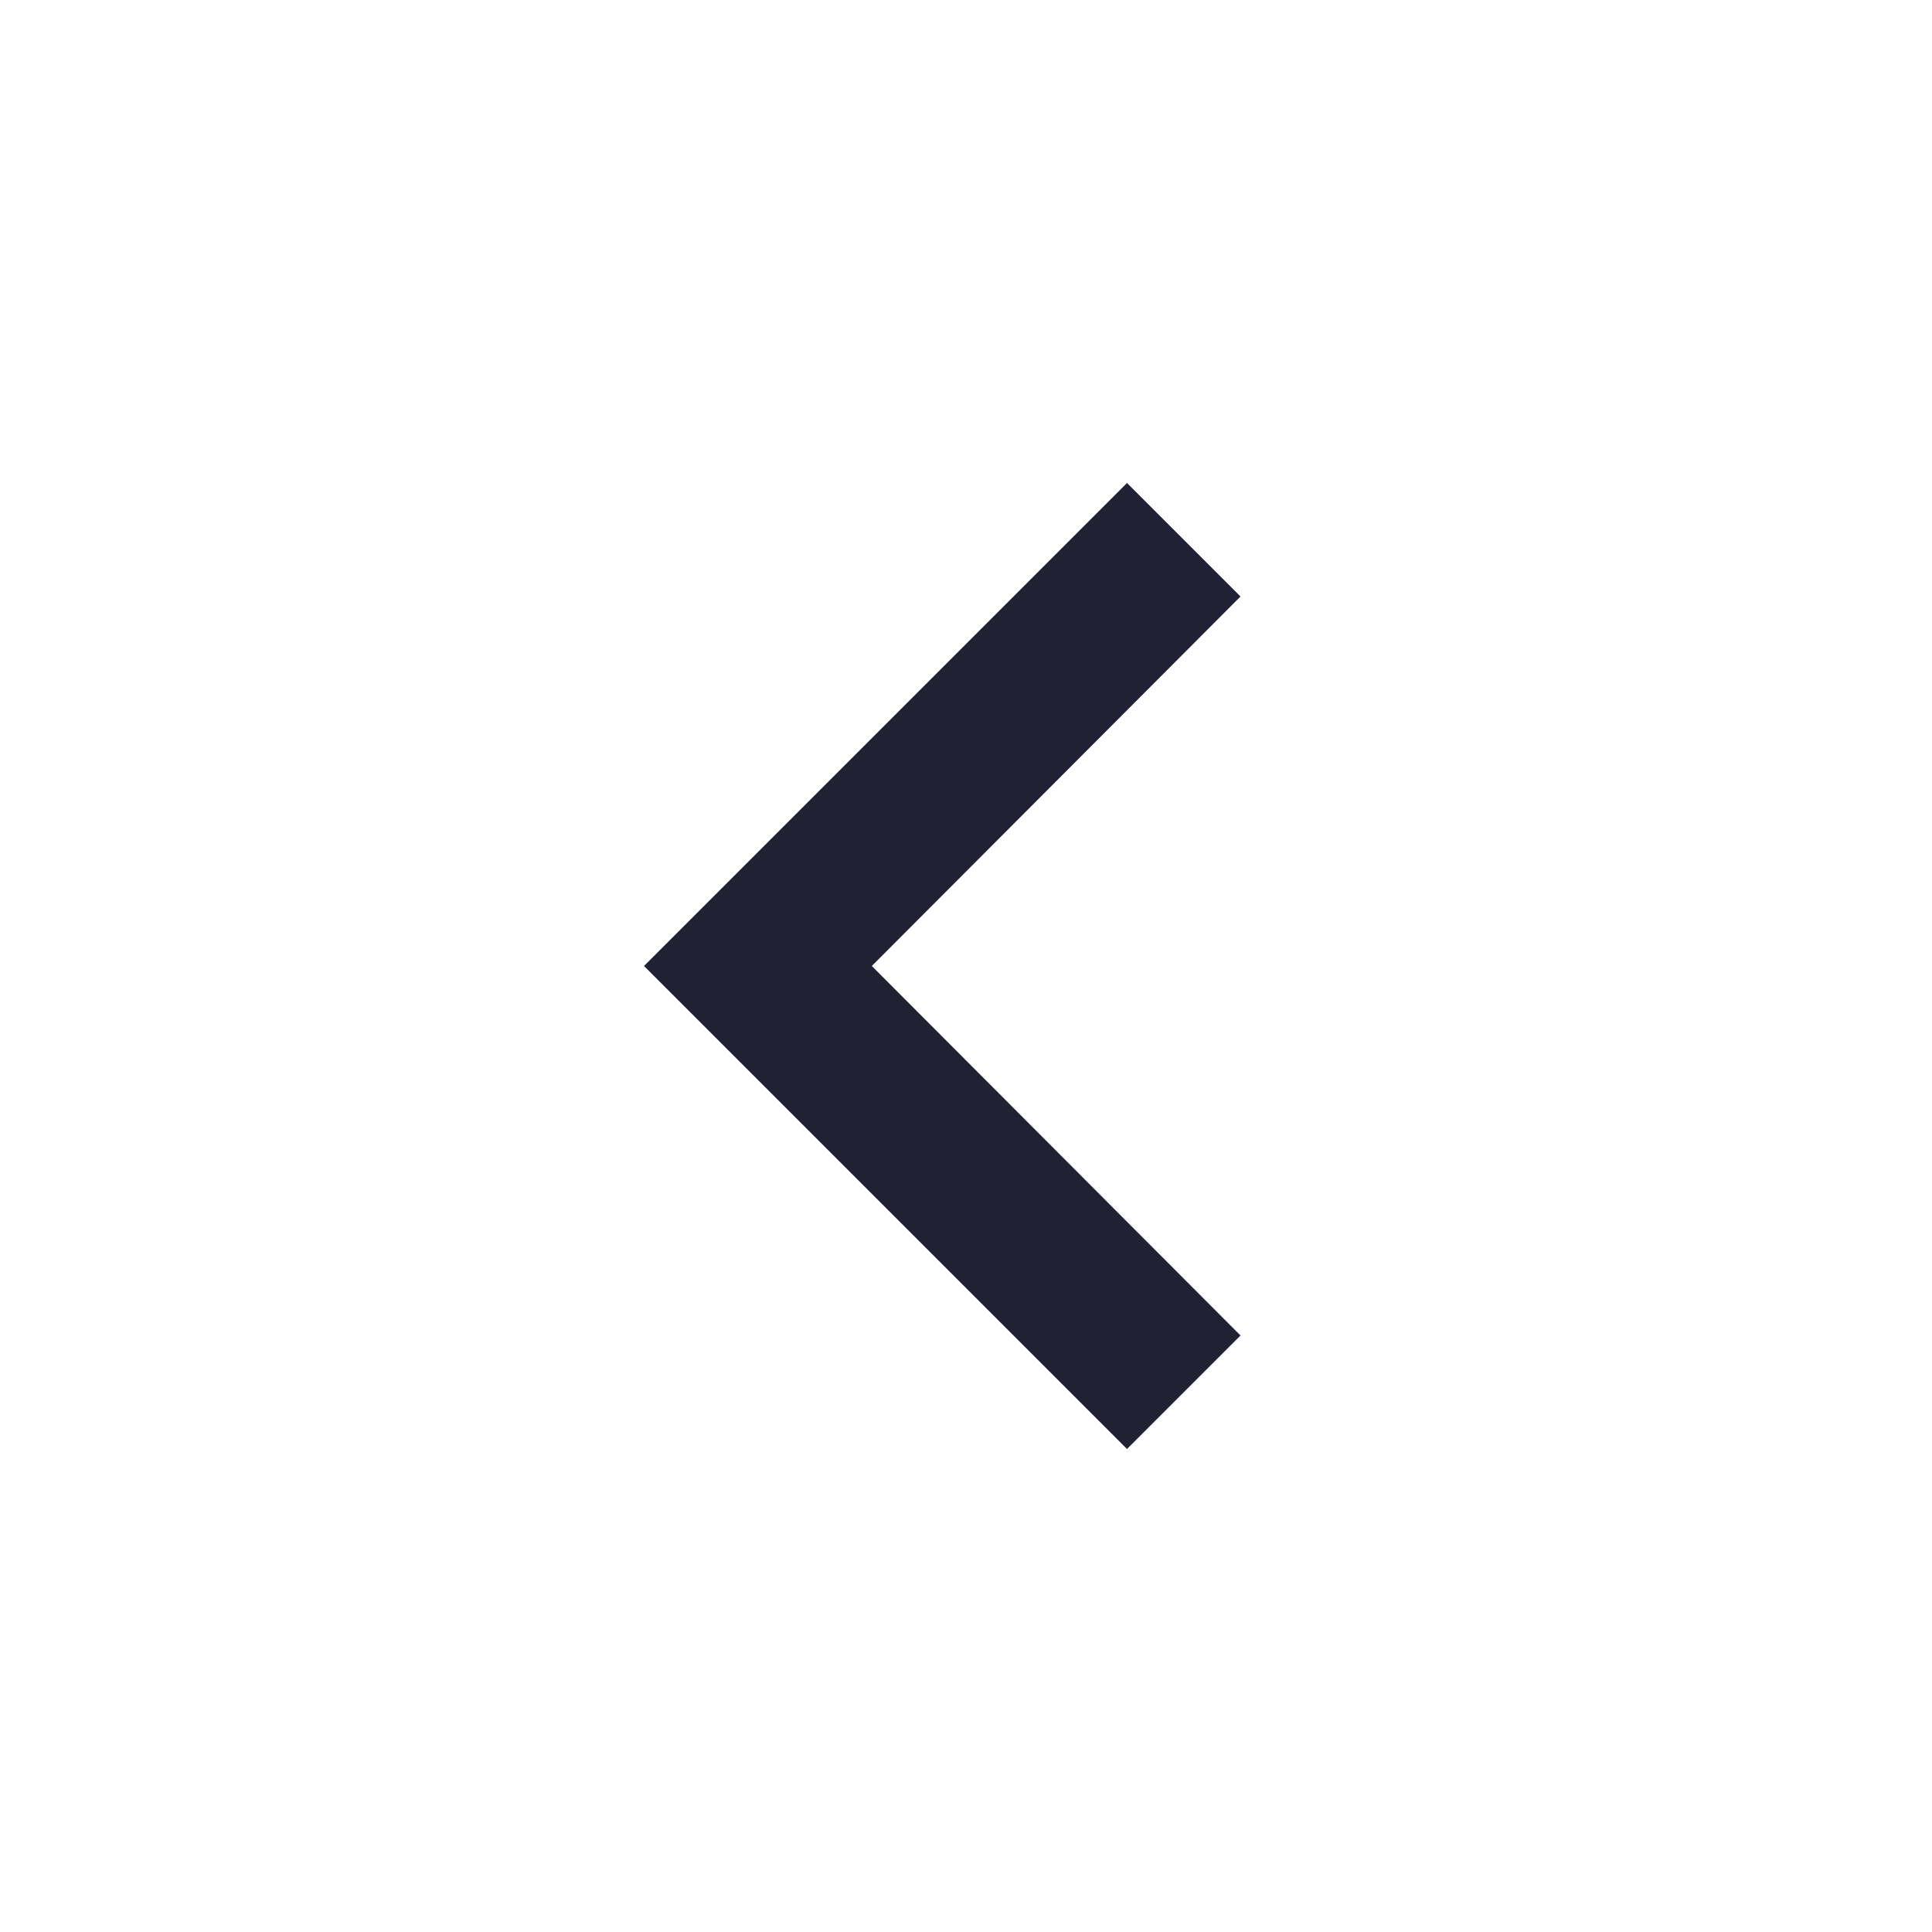
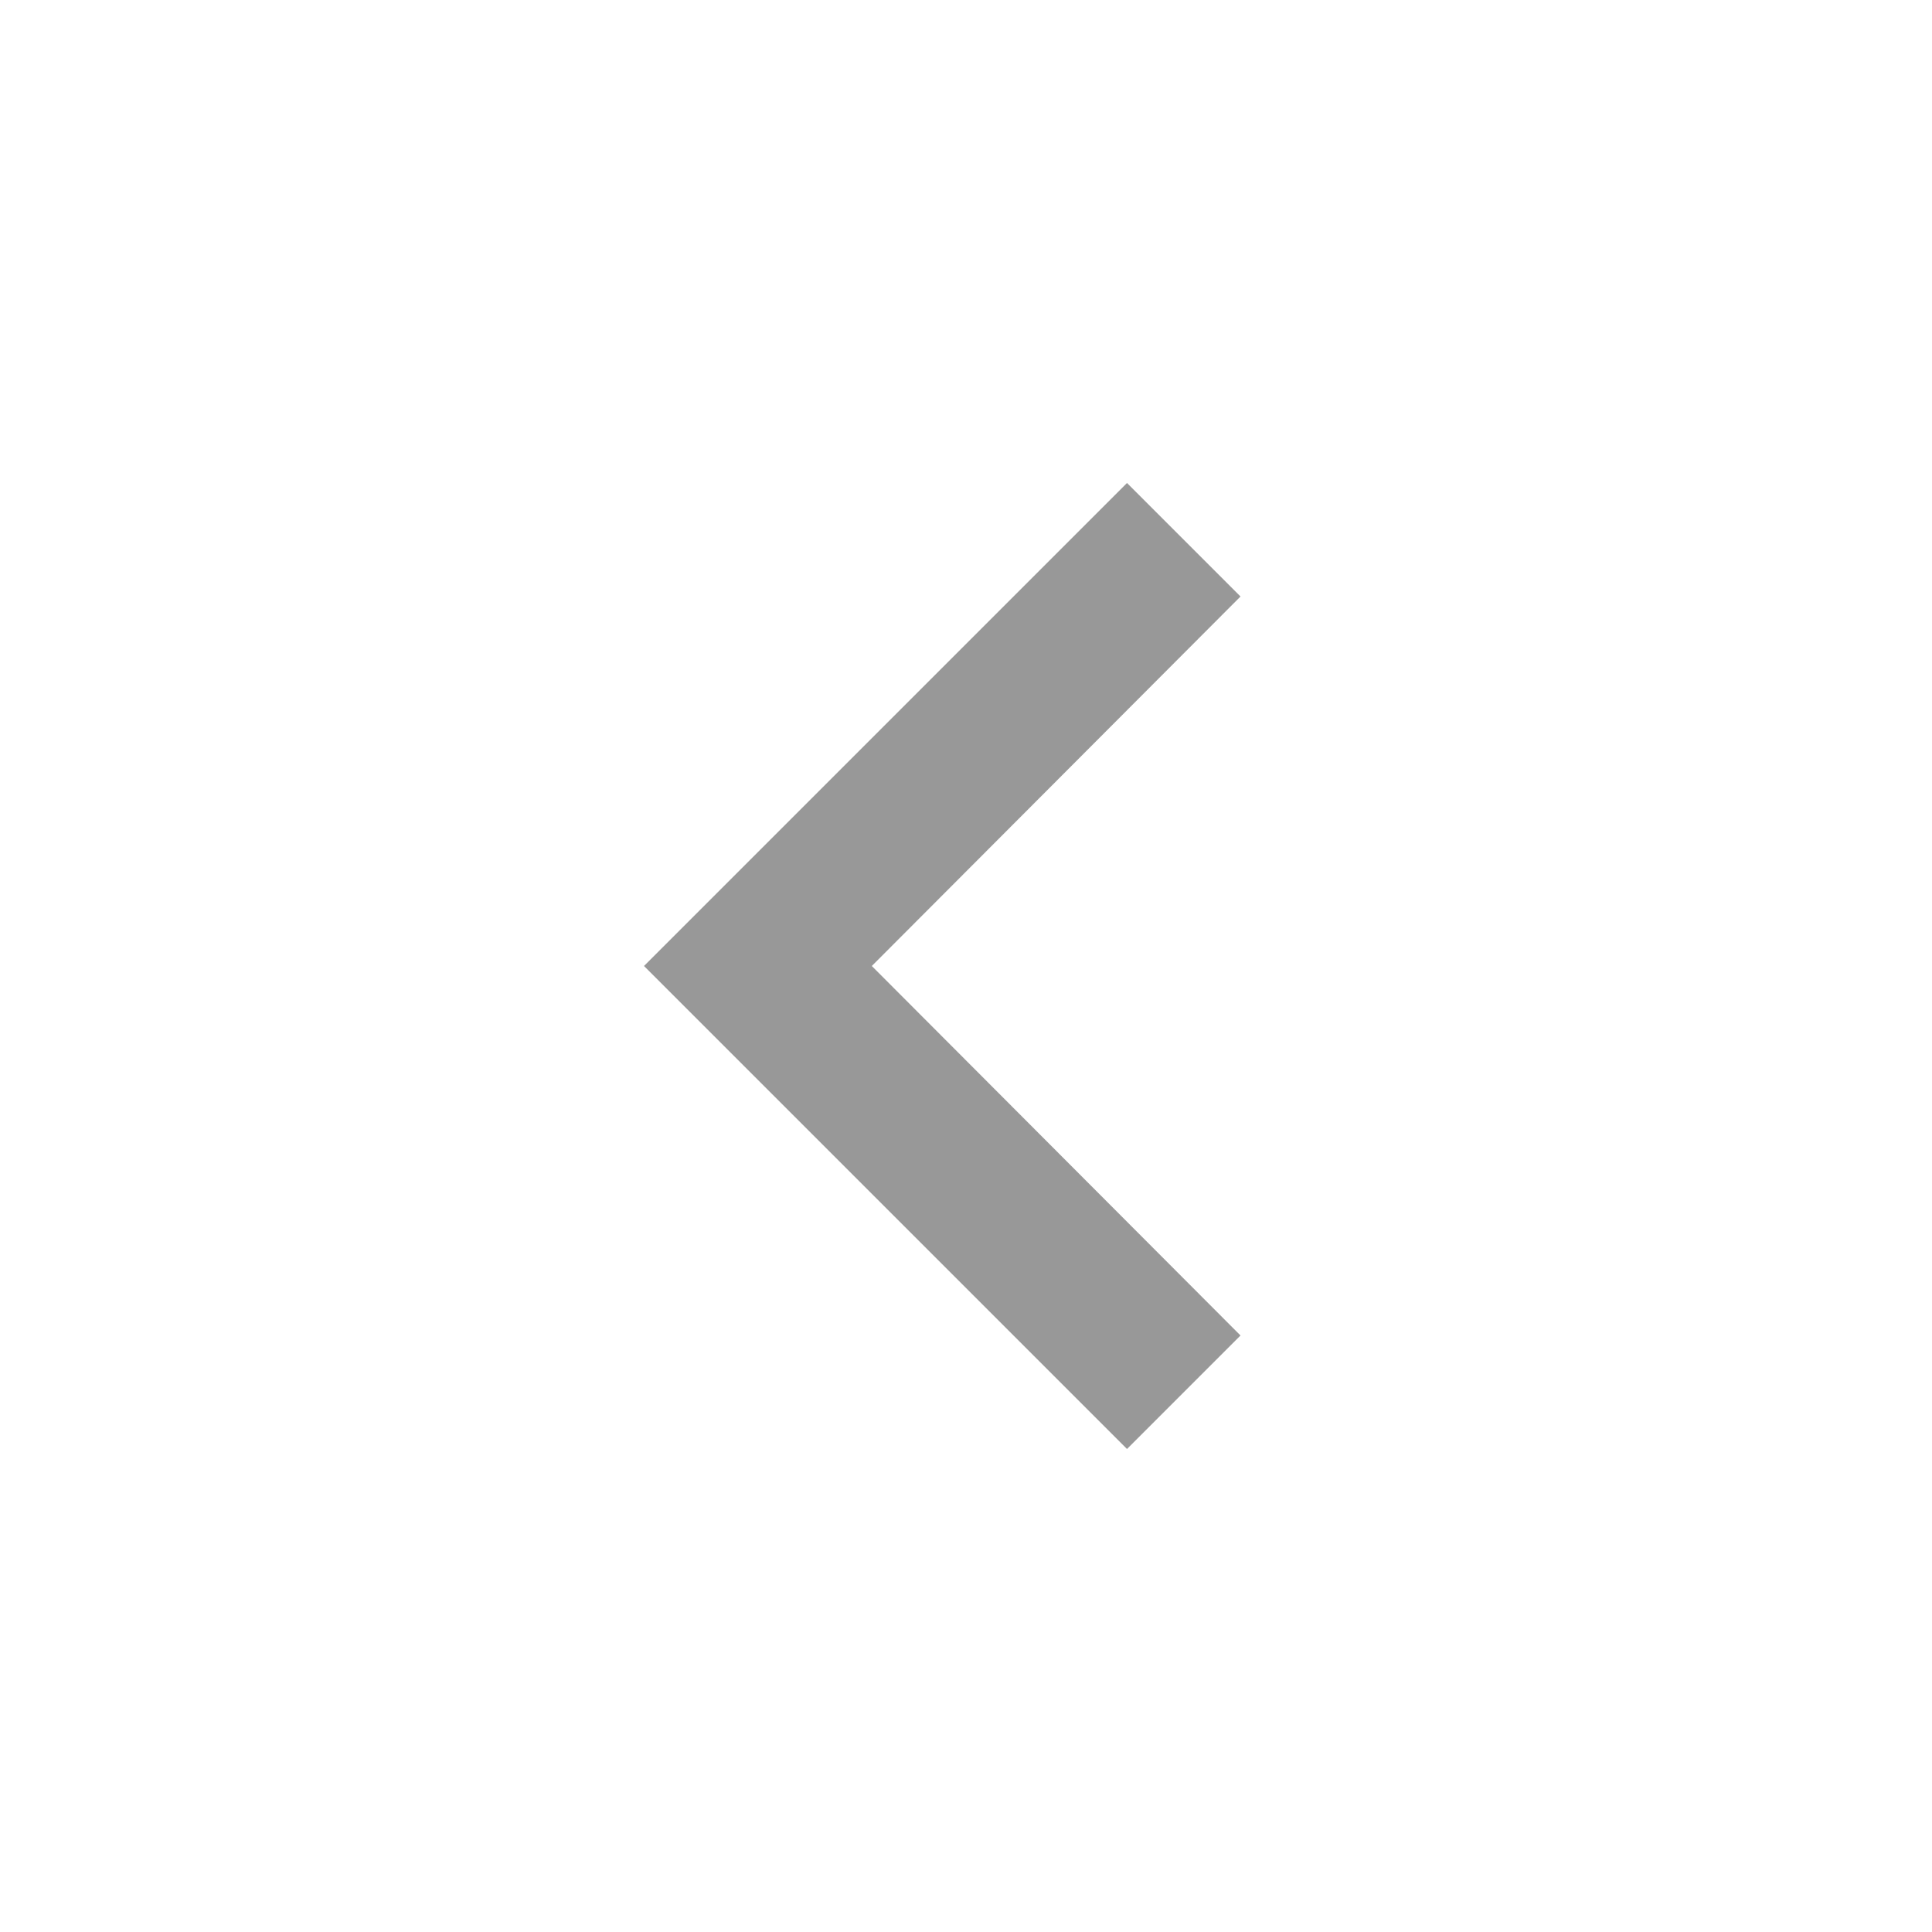
- <svg xmlns="http://www.w3.org/2000/svg" height="24px" viewBox="0 0 24 24" width="24px" fill="#212134" transform="rotate(180 12 12)">
+ <svg xmlns="http://www.w3.org/2000/svg" height="24px" viewBox="0 0 24 24" width="24px" fill="#989898" transform="rotate(180 12 12)">
  <path d="M0 0h24v24H0V0z" fill="none" />
  <path d="M10 6L8.59 7.41 13.17 12l-4.58 4.59L10 18l6-6-6-6z" />
</svg>
